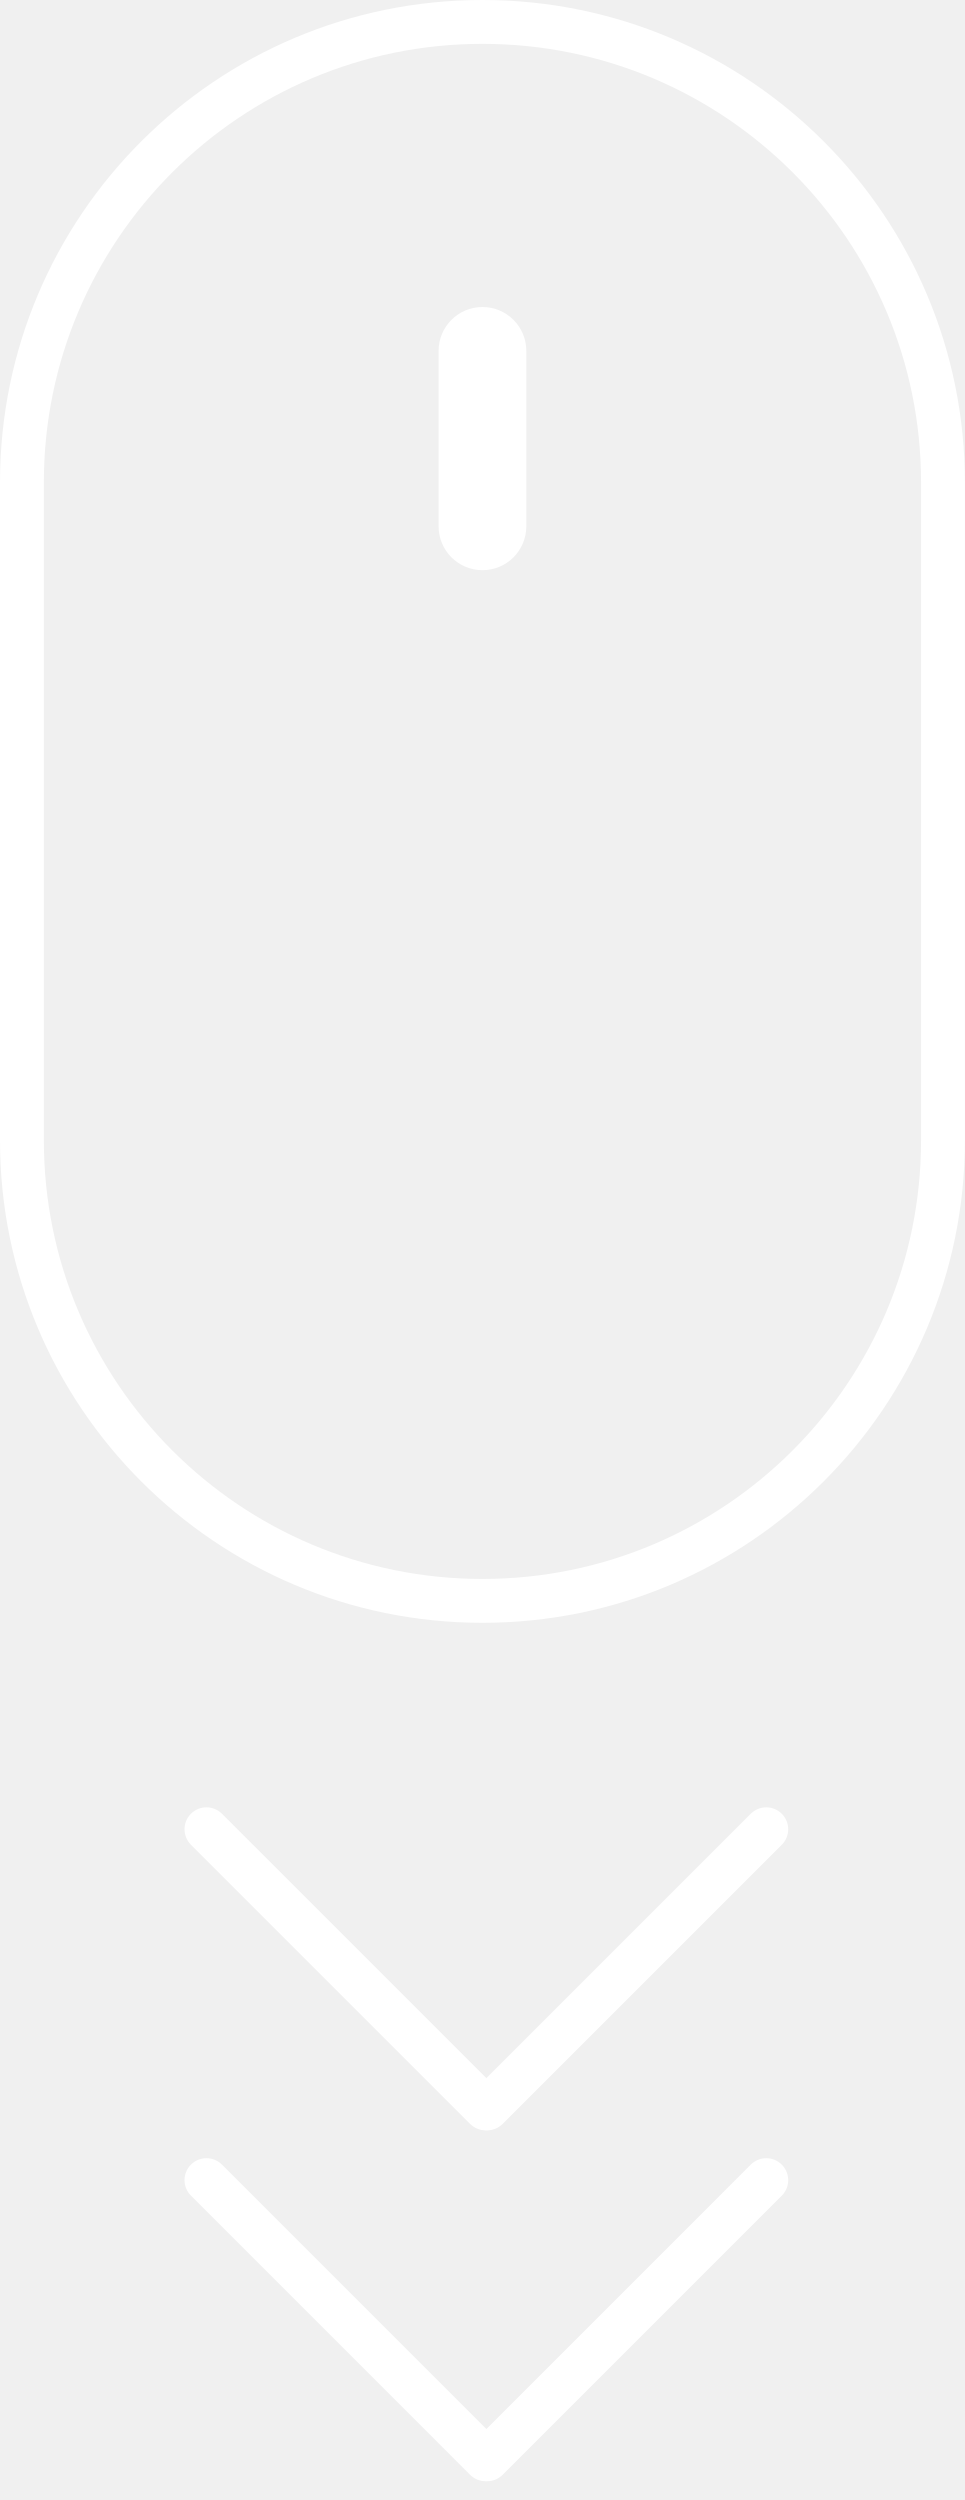
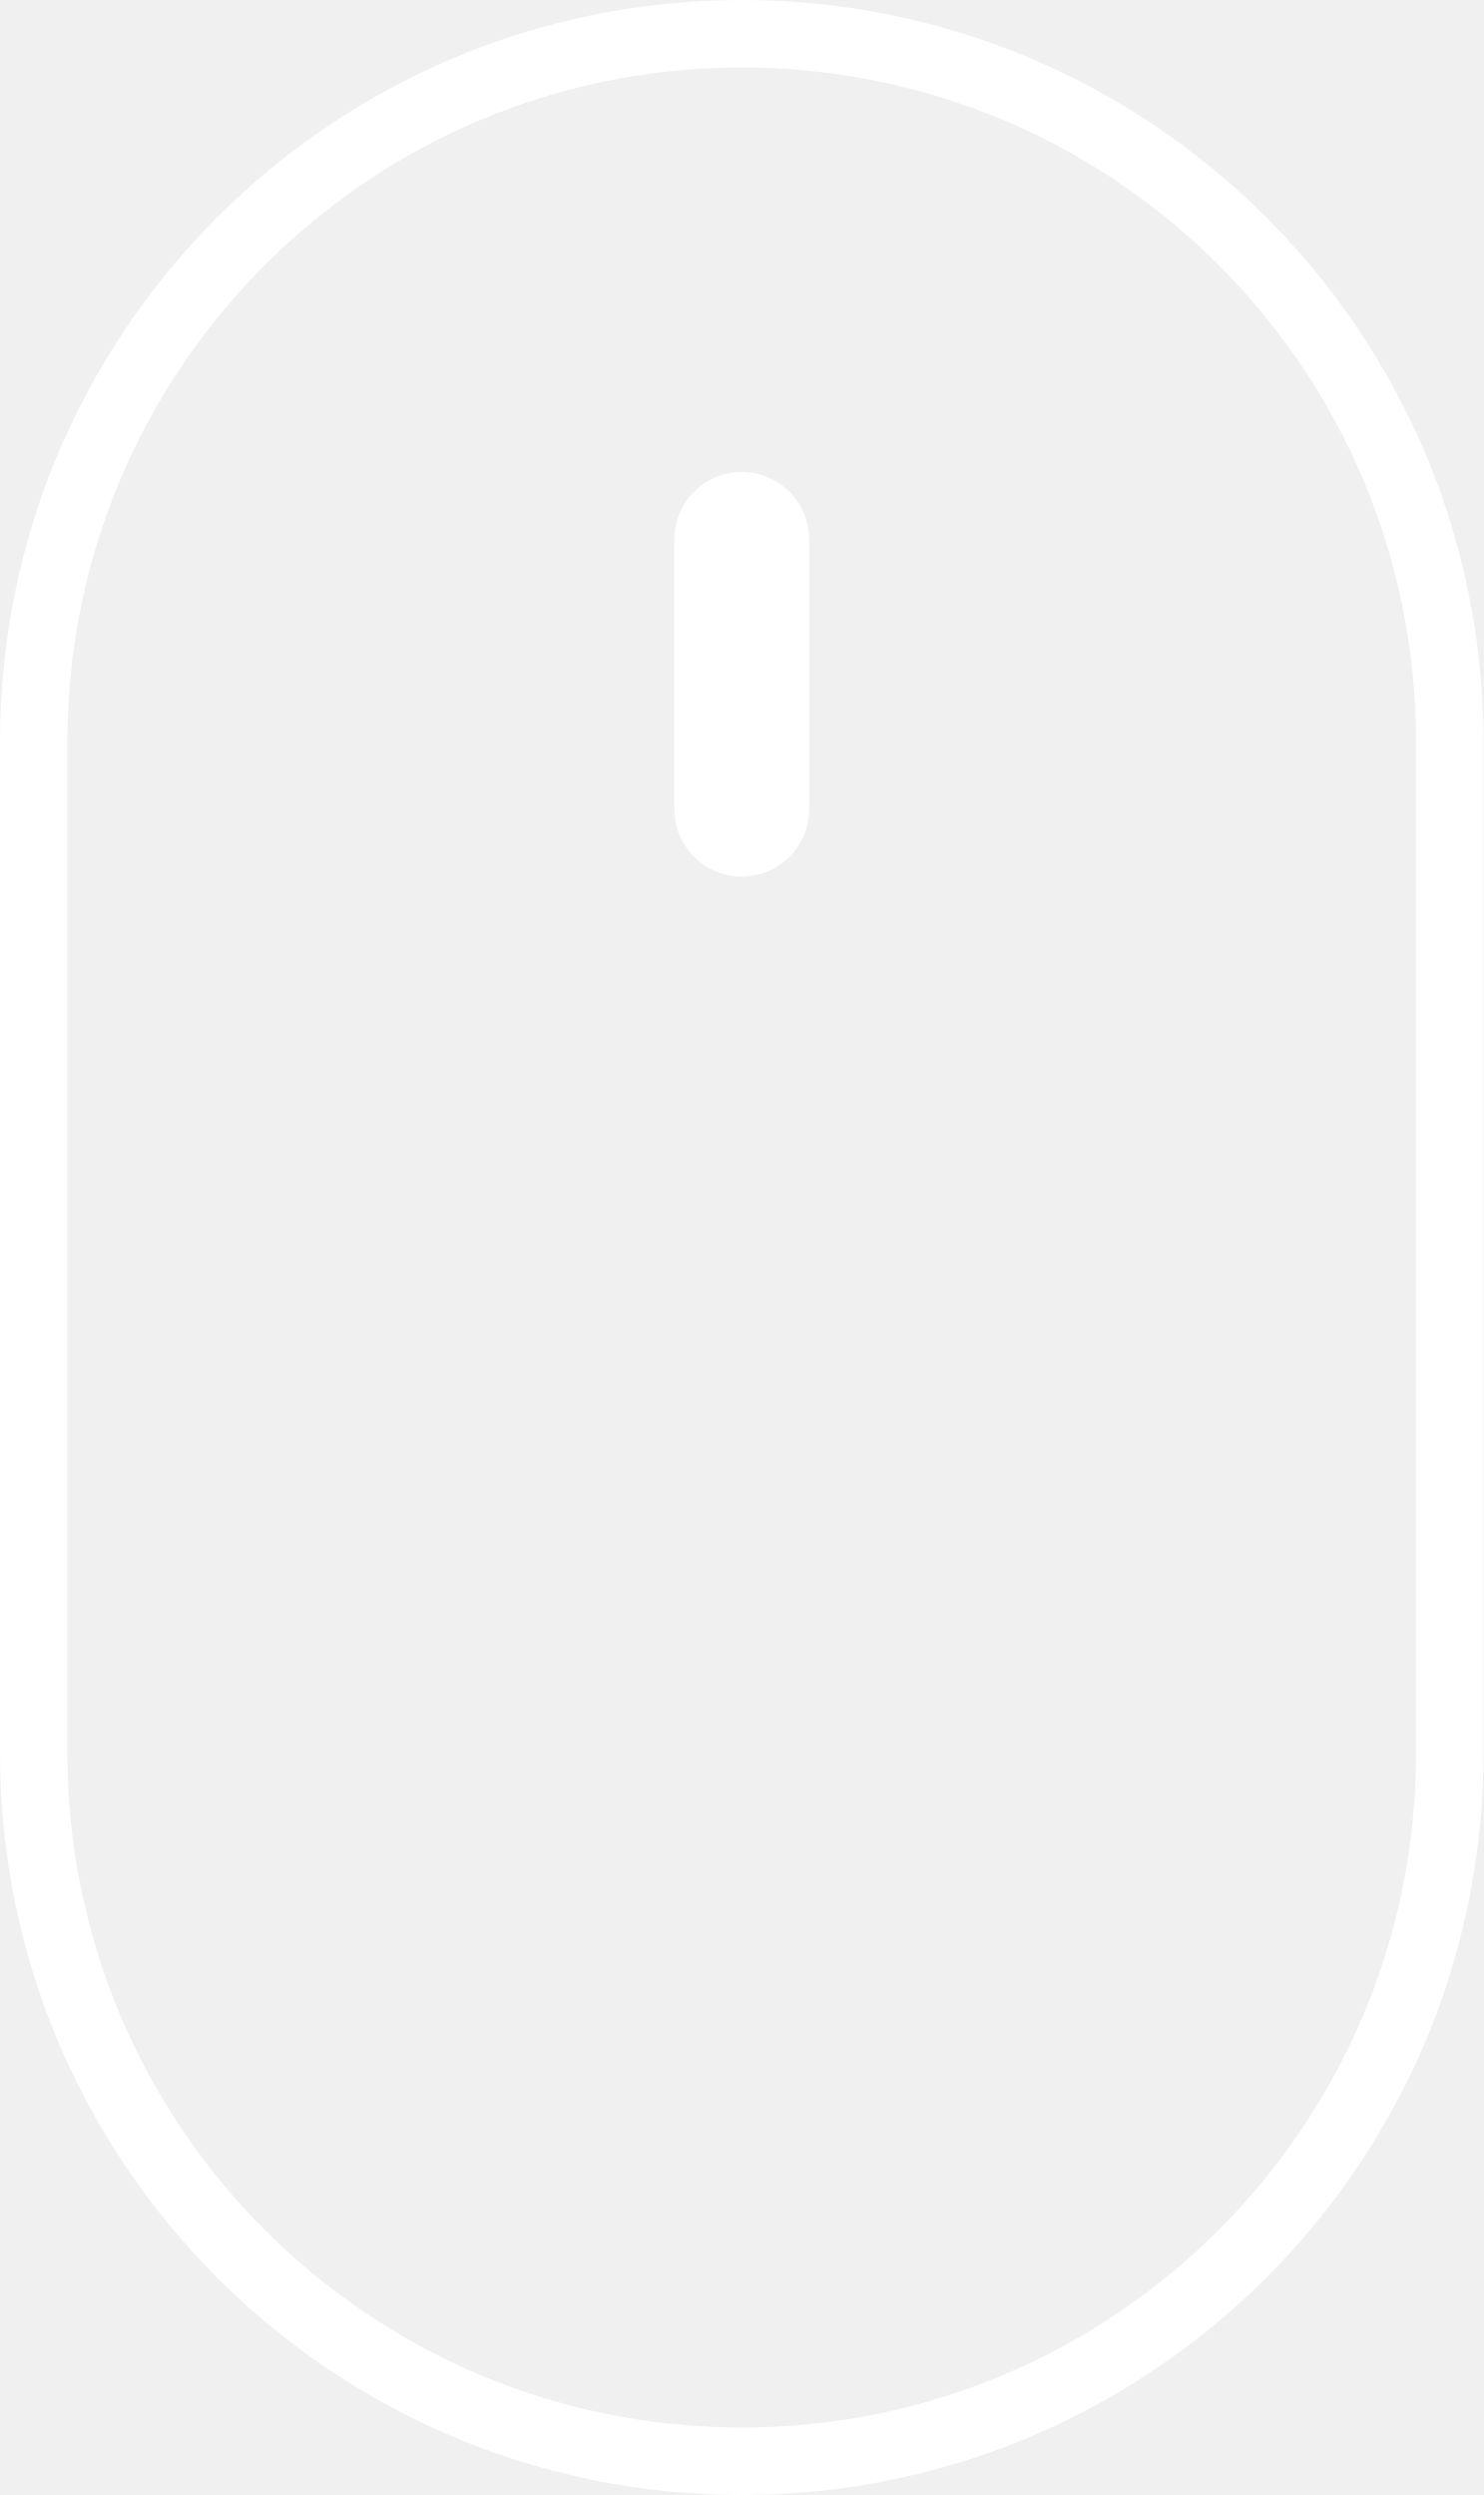
- <svg xmlns="http://www.w3.org/2000/svg" width="22px" height="57px" viewBox="0 0 22 57" version="1.1">
+ <svg xmlns="http://www.w3.org/2000/svg" width="22px" height="37px" viewBox="0 0 22 37" version="1.1">
  <defs />
  <g id="Главная" stroke="none" stroke-width="1" fill="none" fill-rule="evenodd" transform="translate(-789, -658)">
    <g id="Первый-экран" fill="#FFFFFF">
      <g id="Mouse-icon" transform="translate(789, 658)">
-         <path d="M11,1 C5.477,1 1,5.477 1,11 L1,26 C1,31.523 5.477,36 11,36 C16.523,36 21,31.523 21,26 L21,11 C21,5.477 16.523,1 11,1 Z M11,0 C17.075,-1.11598369e-15 22,4.925 22,11 L22,26 C22,32.075 17.075,37 11,37 C4.925,37 7.43989126e-16,32.075 0,26 L0,11 C-7.43989126e-16,4.925 4.925,1.11598369e-15 11,0 Z" id="Rectangle-2" fill-rule="nonzero" />
-         <rect id="Rectangle-3" x="10" y="7" width="2" height="6" rx="1" />
-         <g id="Group" transform="translate(4, 49)">
-           <rect id="Rectangle-6" transform="translate(3.889087, 3.889087) rotate(45) translate(-3.889087, -3.889087) " x="-1.111" y="3.389" width="10" height="1" rx="0.5" />
-           <rect id="Rectangle-6" transform="translate(10.28911, 3.889087) scale(1, -1) rotate(45) translate(-10.28911, -3.889087) " x="5.289" y="3.389" width="10" height="1" rx="0.5" />
-         </g>
-         <g id="Group" transform="translate(4, 41)">
-           <rect id="Rectangle-6" transform="translate(3.889087, 3.889087) rotate(45) translate(-3.889087, -3.889087) " x="-1.111" y="3.389" width="10" height="1" rx="0.5" />
-           <rect id="Rectangle-6" transform="translate(10.28911, 3.889087) scale(1, -1) rotate(45) translate(-10.28911, -3.889087) " x="5.289" y="3.389" width="10" height="1" rx="0.5" />
+         <g id="Group-13">
+           <path d="M11,1 C5.477,1 1,5.477 1,11 L1,26 C1,31.523 5.477,36 11,36 C16.523,36 21,31.523 21,26 L21,11 C21,5.477 16.523,1 11,1 Z M11,0 C17.075,-1.11598369e-15 22,4.925 22,11 L22,26 C22,32.075 17.075,37 11,37 C4.925,37 7.43989126e-16,32.075 0,26 L0,11 C-7.43989126e-16,4.925 4.925,1.11598369e-15 11,0 Z" id="Rectangle-2" fill-rule="nonzero" />
+           <rect id="Rectangle-3" x="10" y="7" width="2" height="6" rx="1" />
        </g>
      </g>
    </g>
  </g>
</svg>
